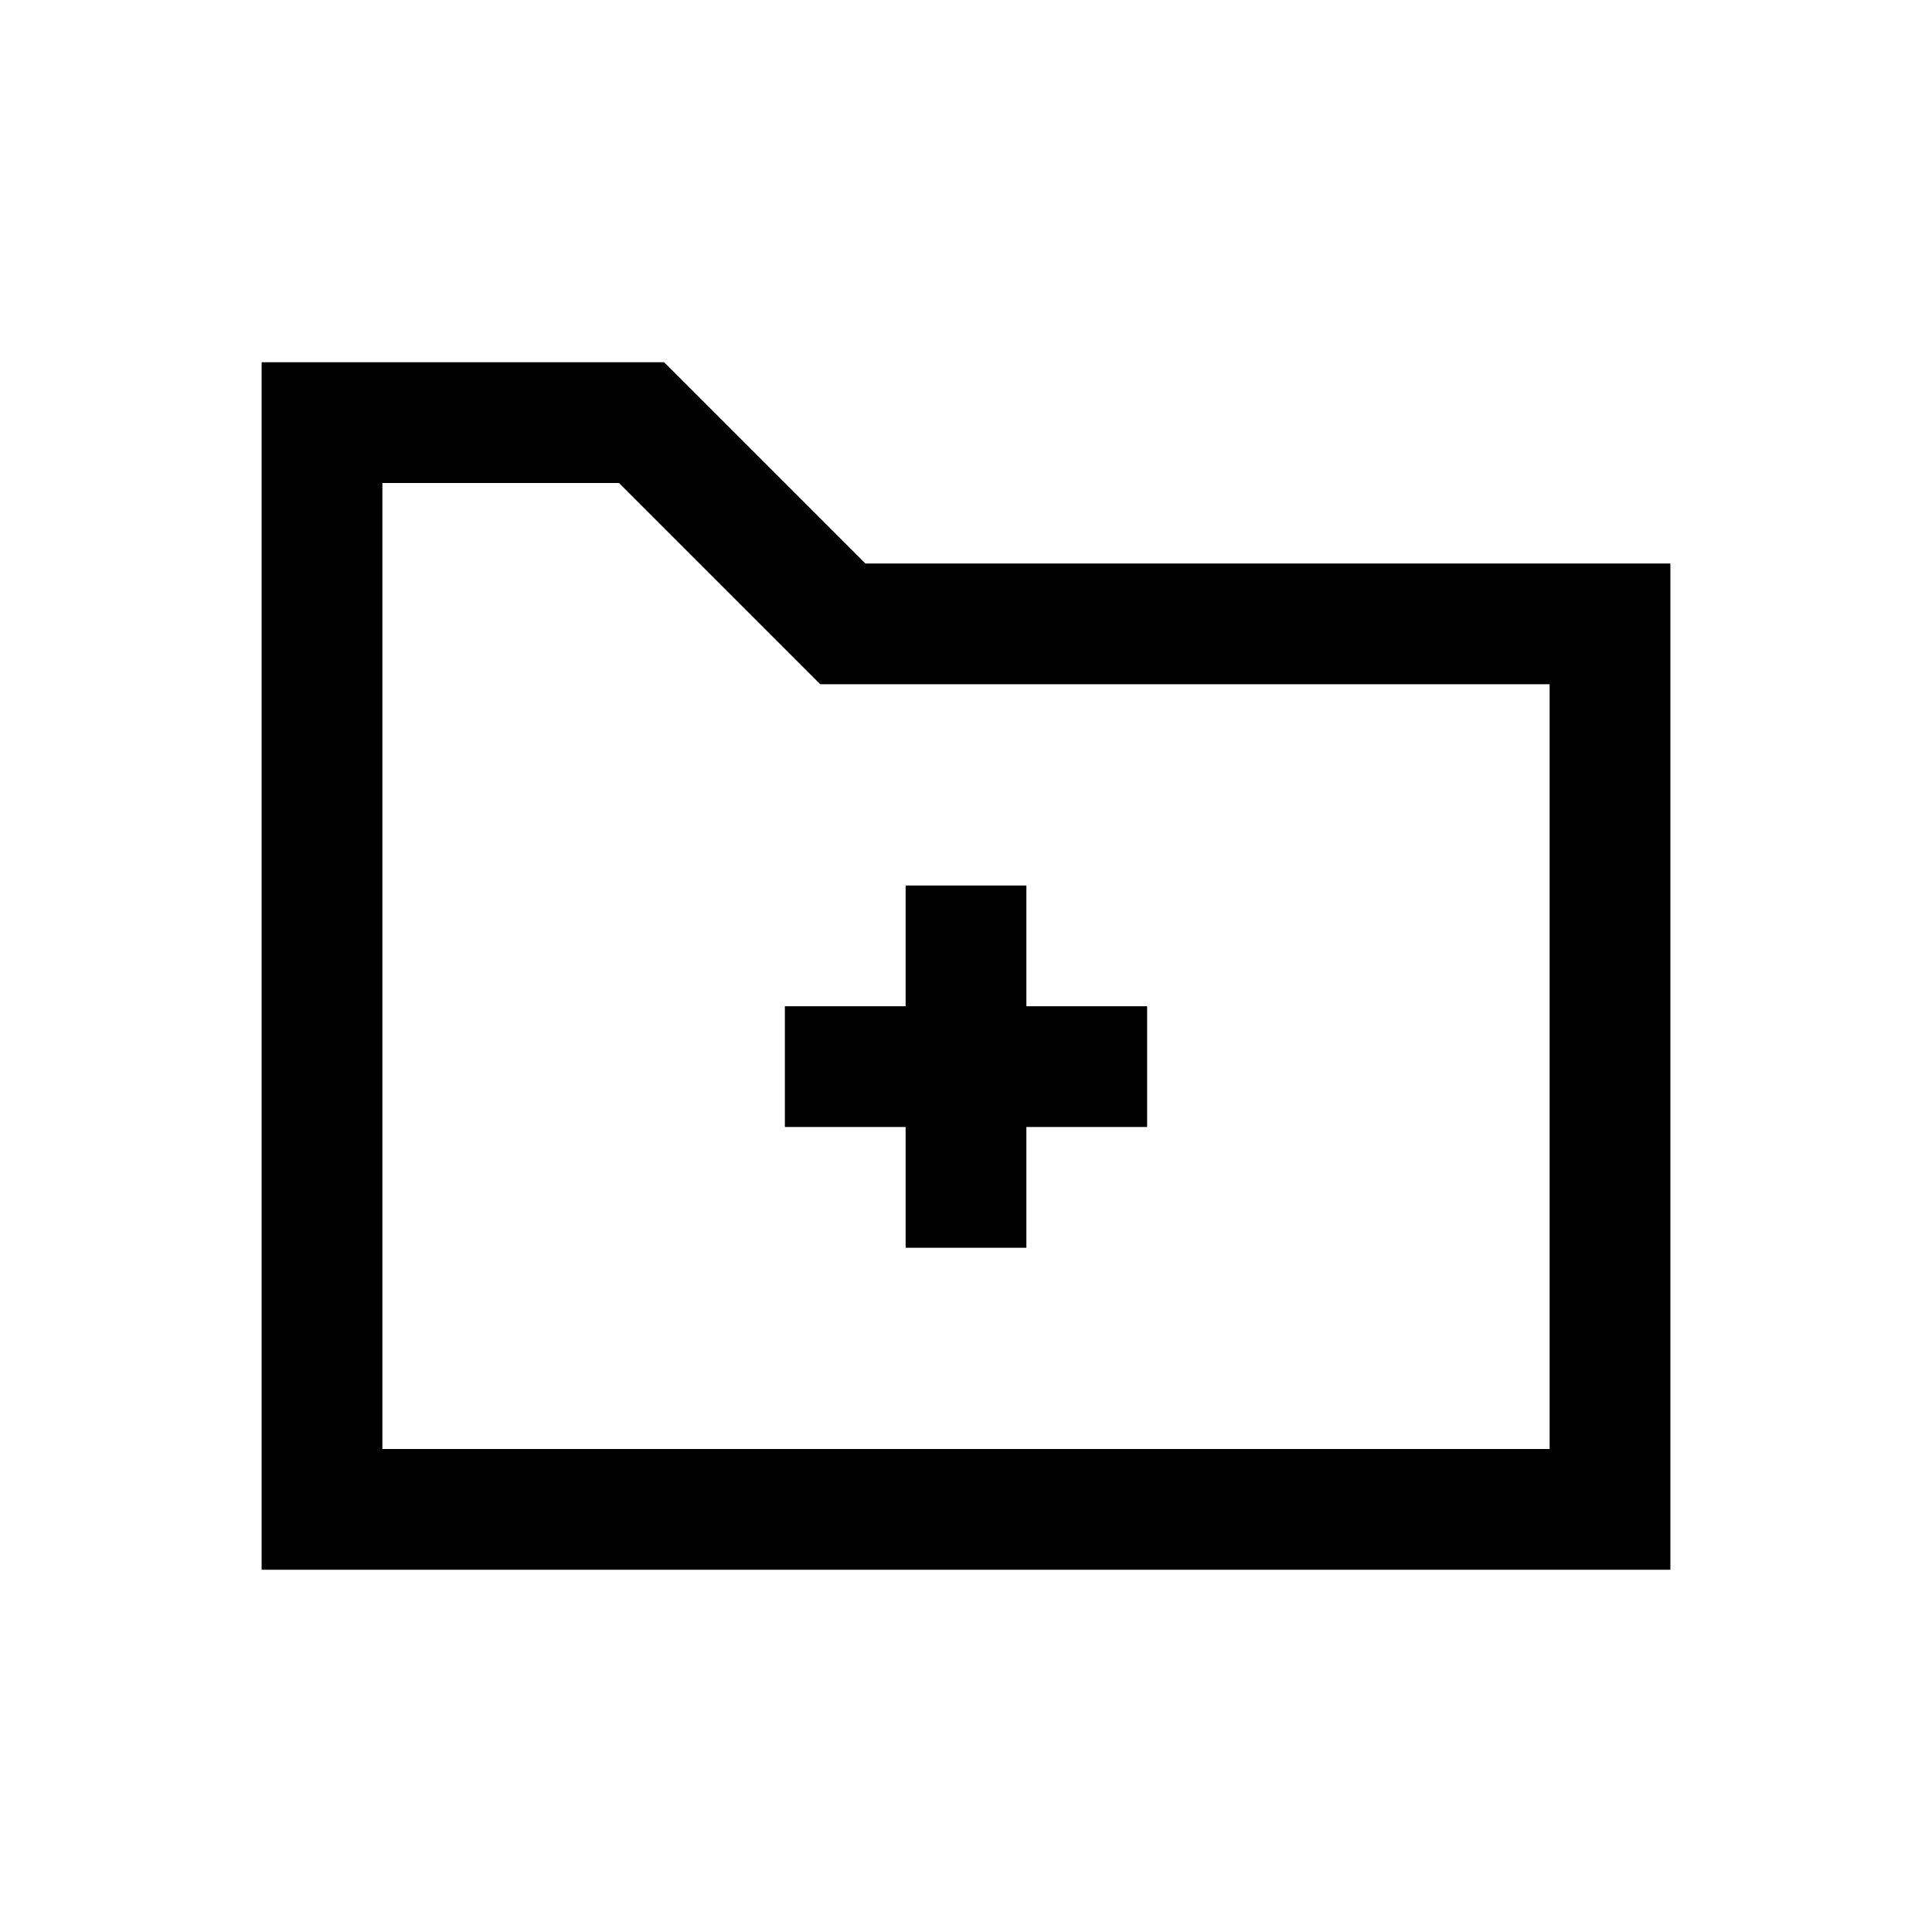
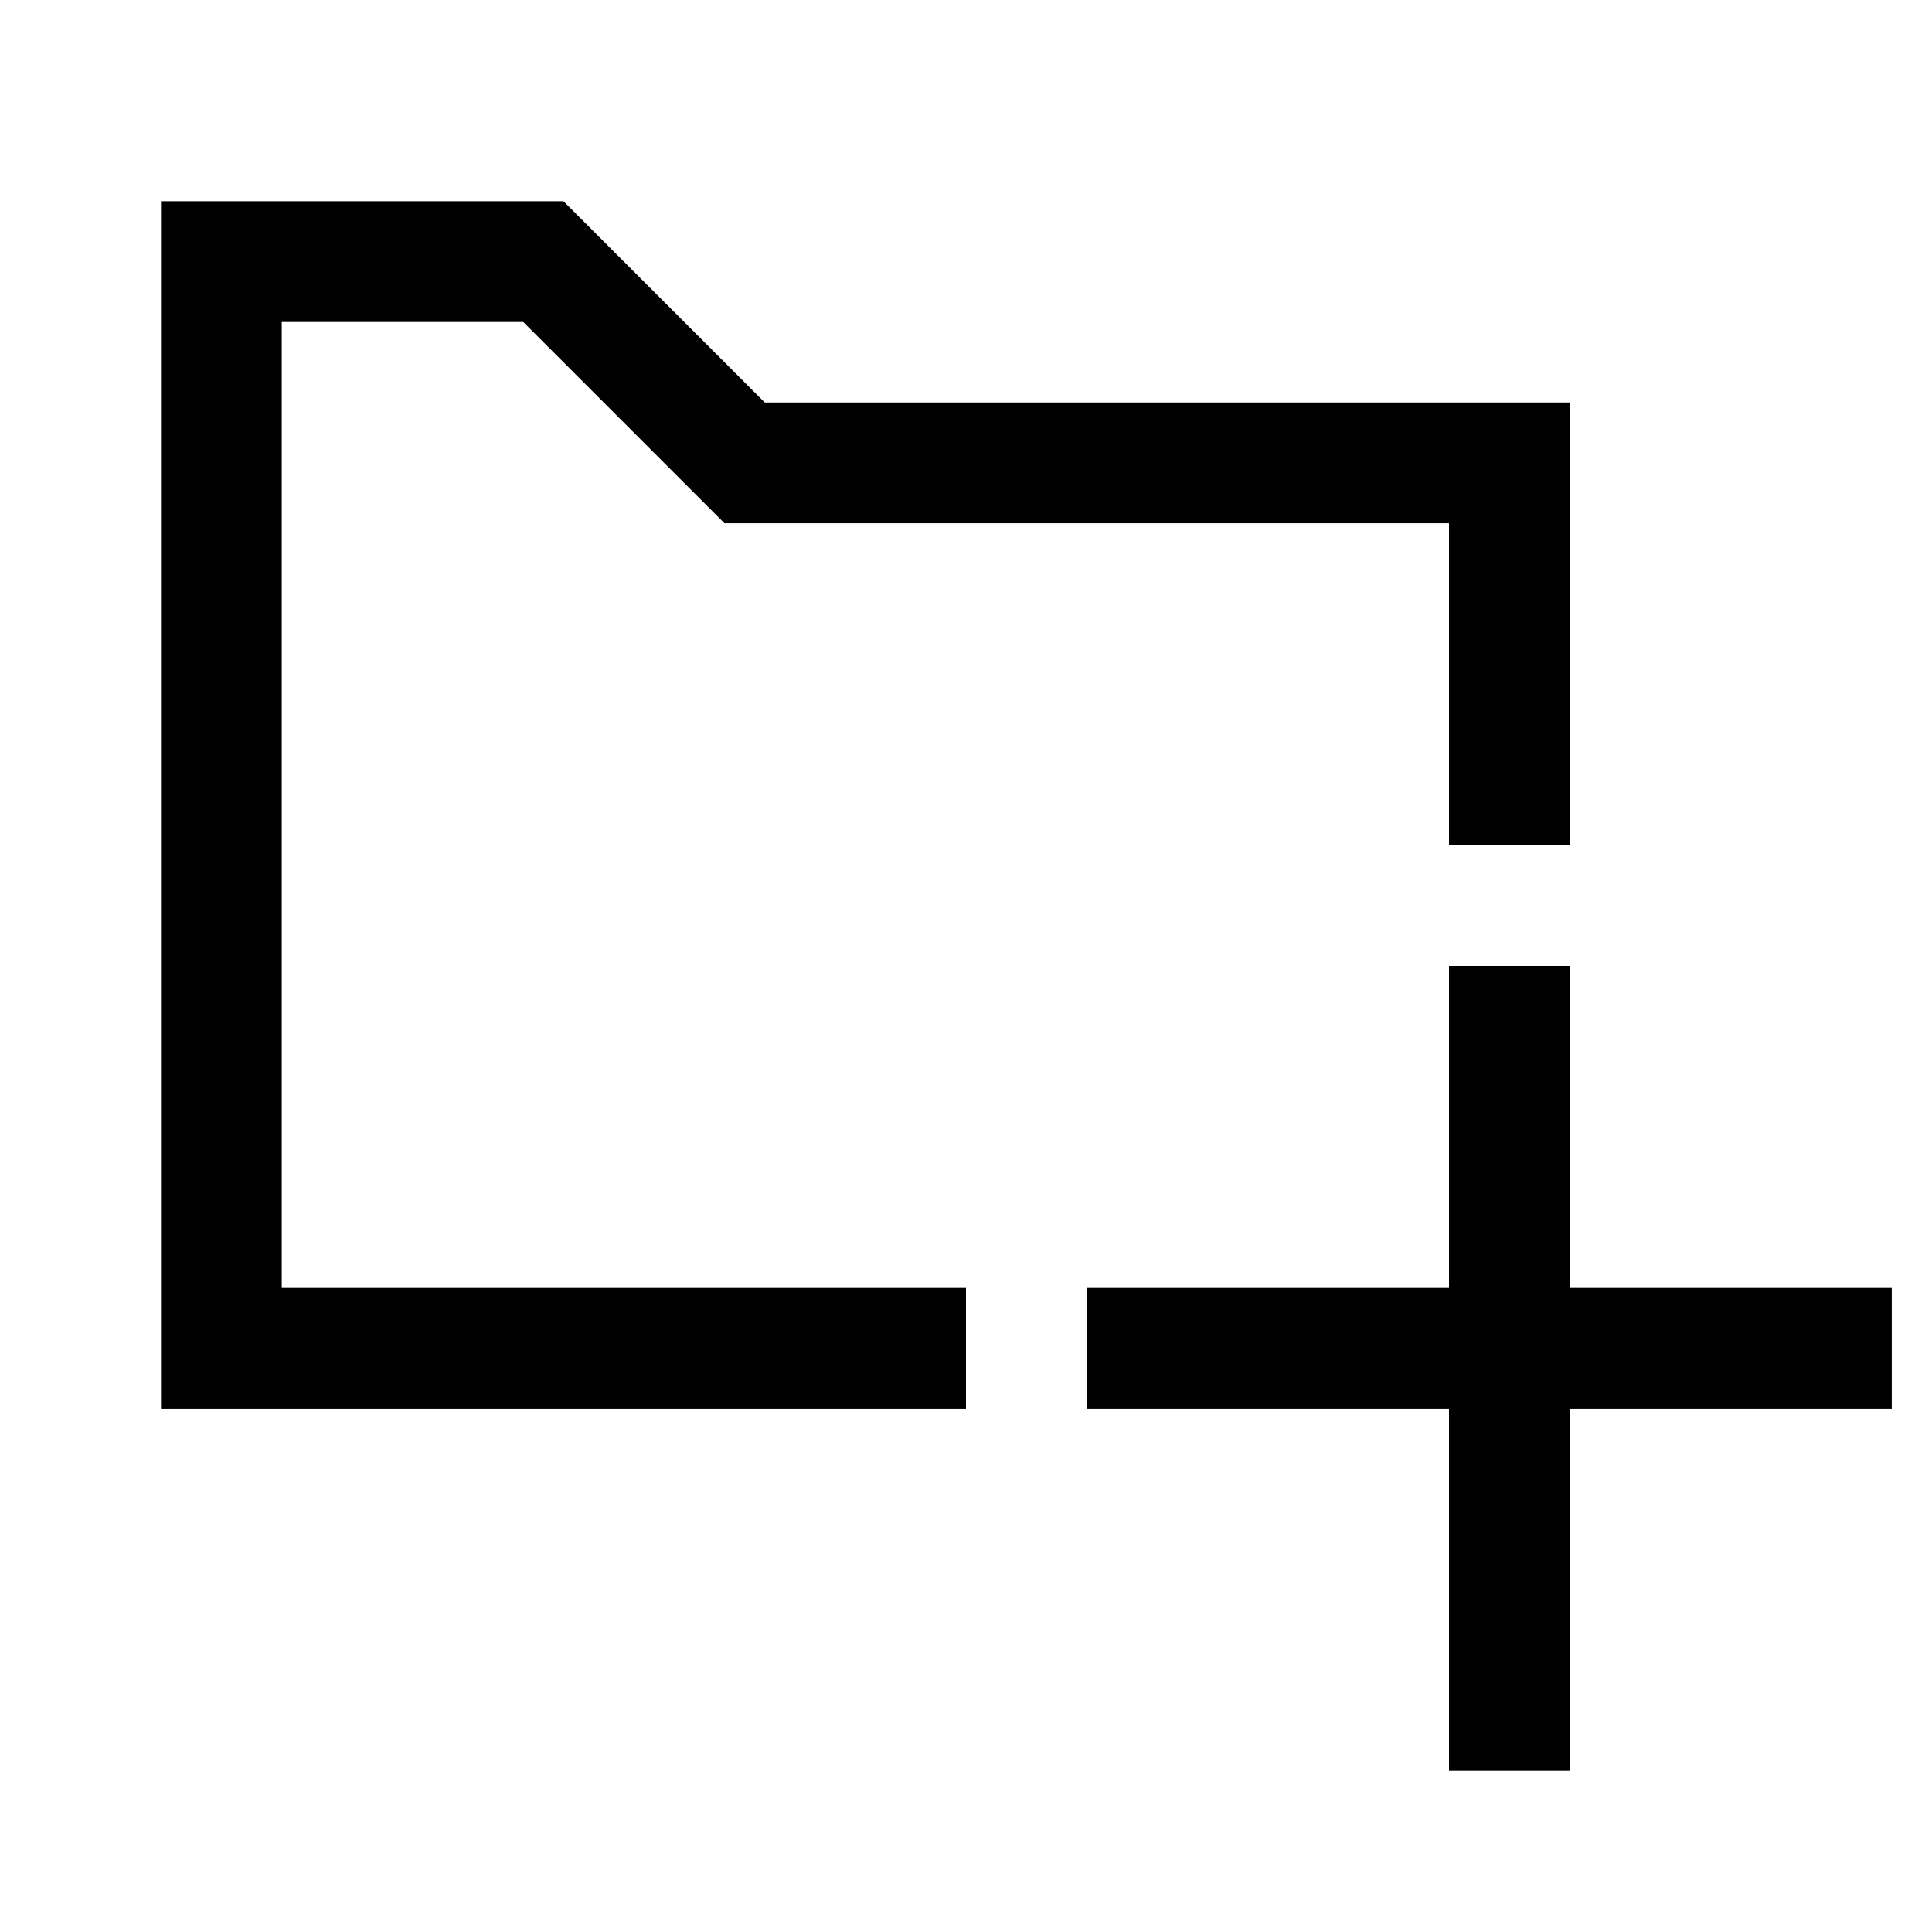
<svg xmlns="http://www.w3.org/2000/svg" version="1.1" viewBox="0 0 48 48">
-   <path d="m6.5 9v30h35v-25h-20l-5-5h-0.121zm3 3h5.879l5 5h18.121v19h-29v-11z" style="paint-order:stroke fill markers" />
-   <path d="m19.5 25v3h3v3h3v-3h3v-3h-3v-3h-3v3h-3" />
+   <g>
+     <rect x="27" y="32" width="20" height="3" stroke-linecap="square" stroke-width="9.376" style="paint-order:stroke fill markers" />
+     <rect transform="rotate(90)" x="24" y="-39" width="20" height="3" stroke-linecap="square" stroke-width="9.376" style="paint-order:stroke fill markers" />
+     <path d="m24 35v-3h-17v-24h6l5 5h18v8h3v-11h-20l-5-5h-10v30h20" />
+   </g>
</svg>
